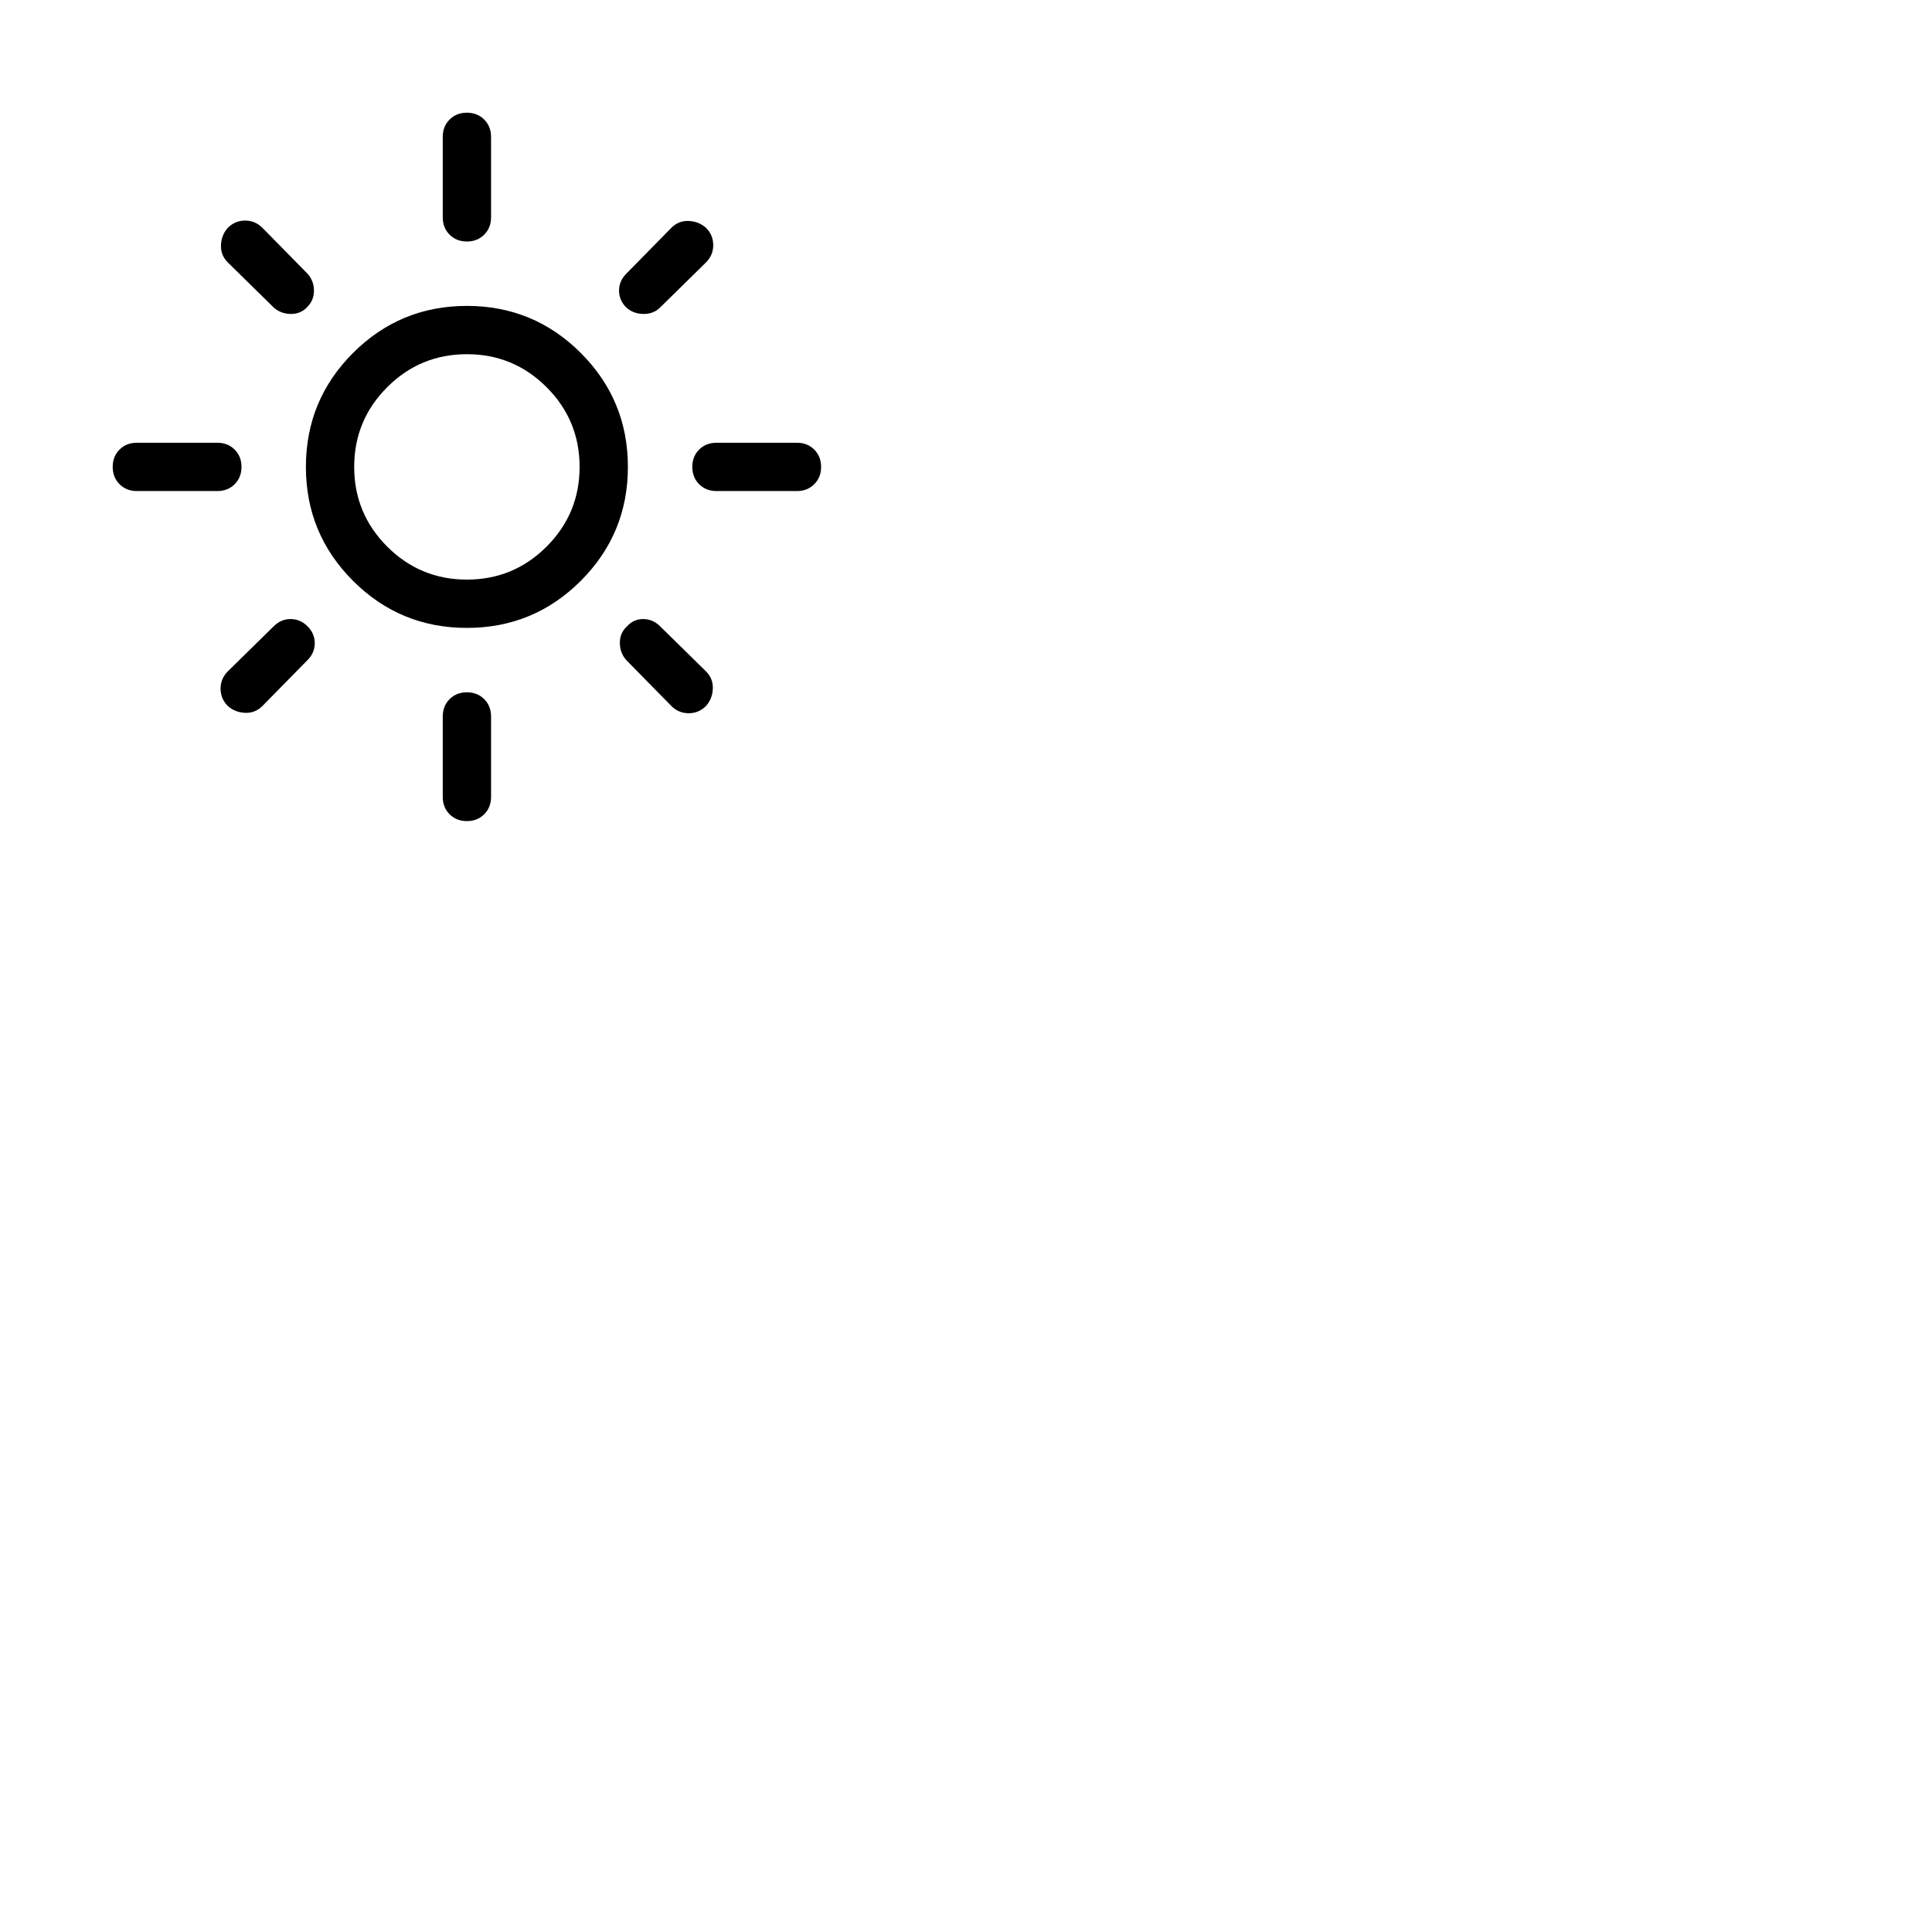
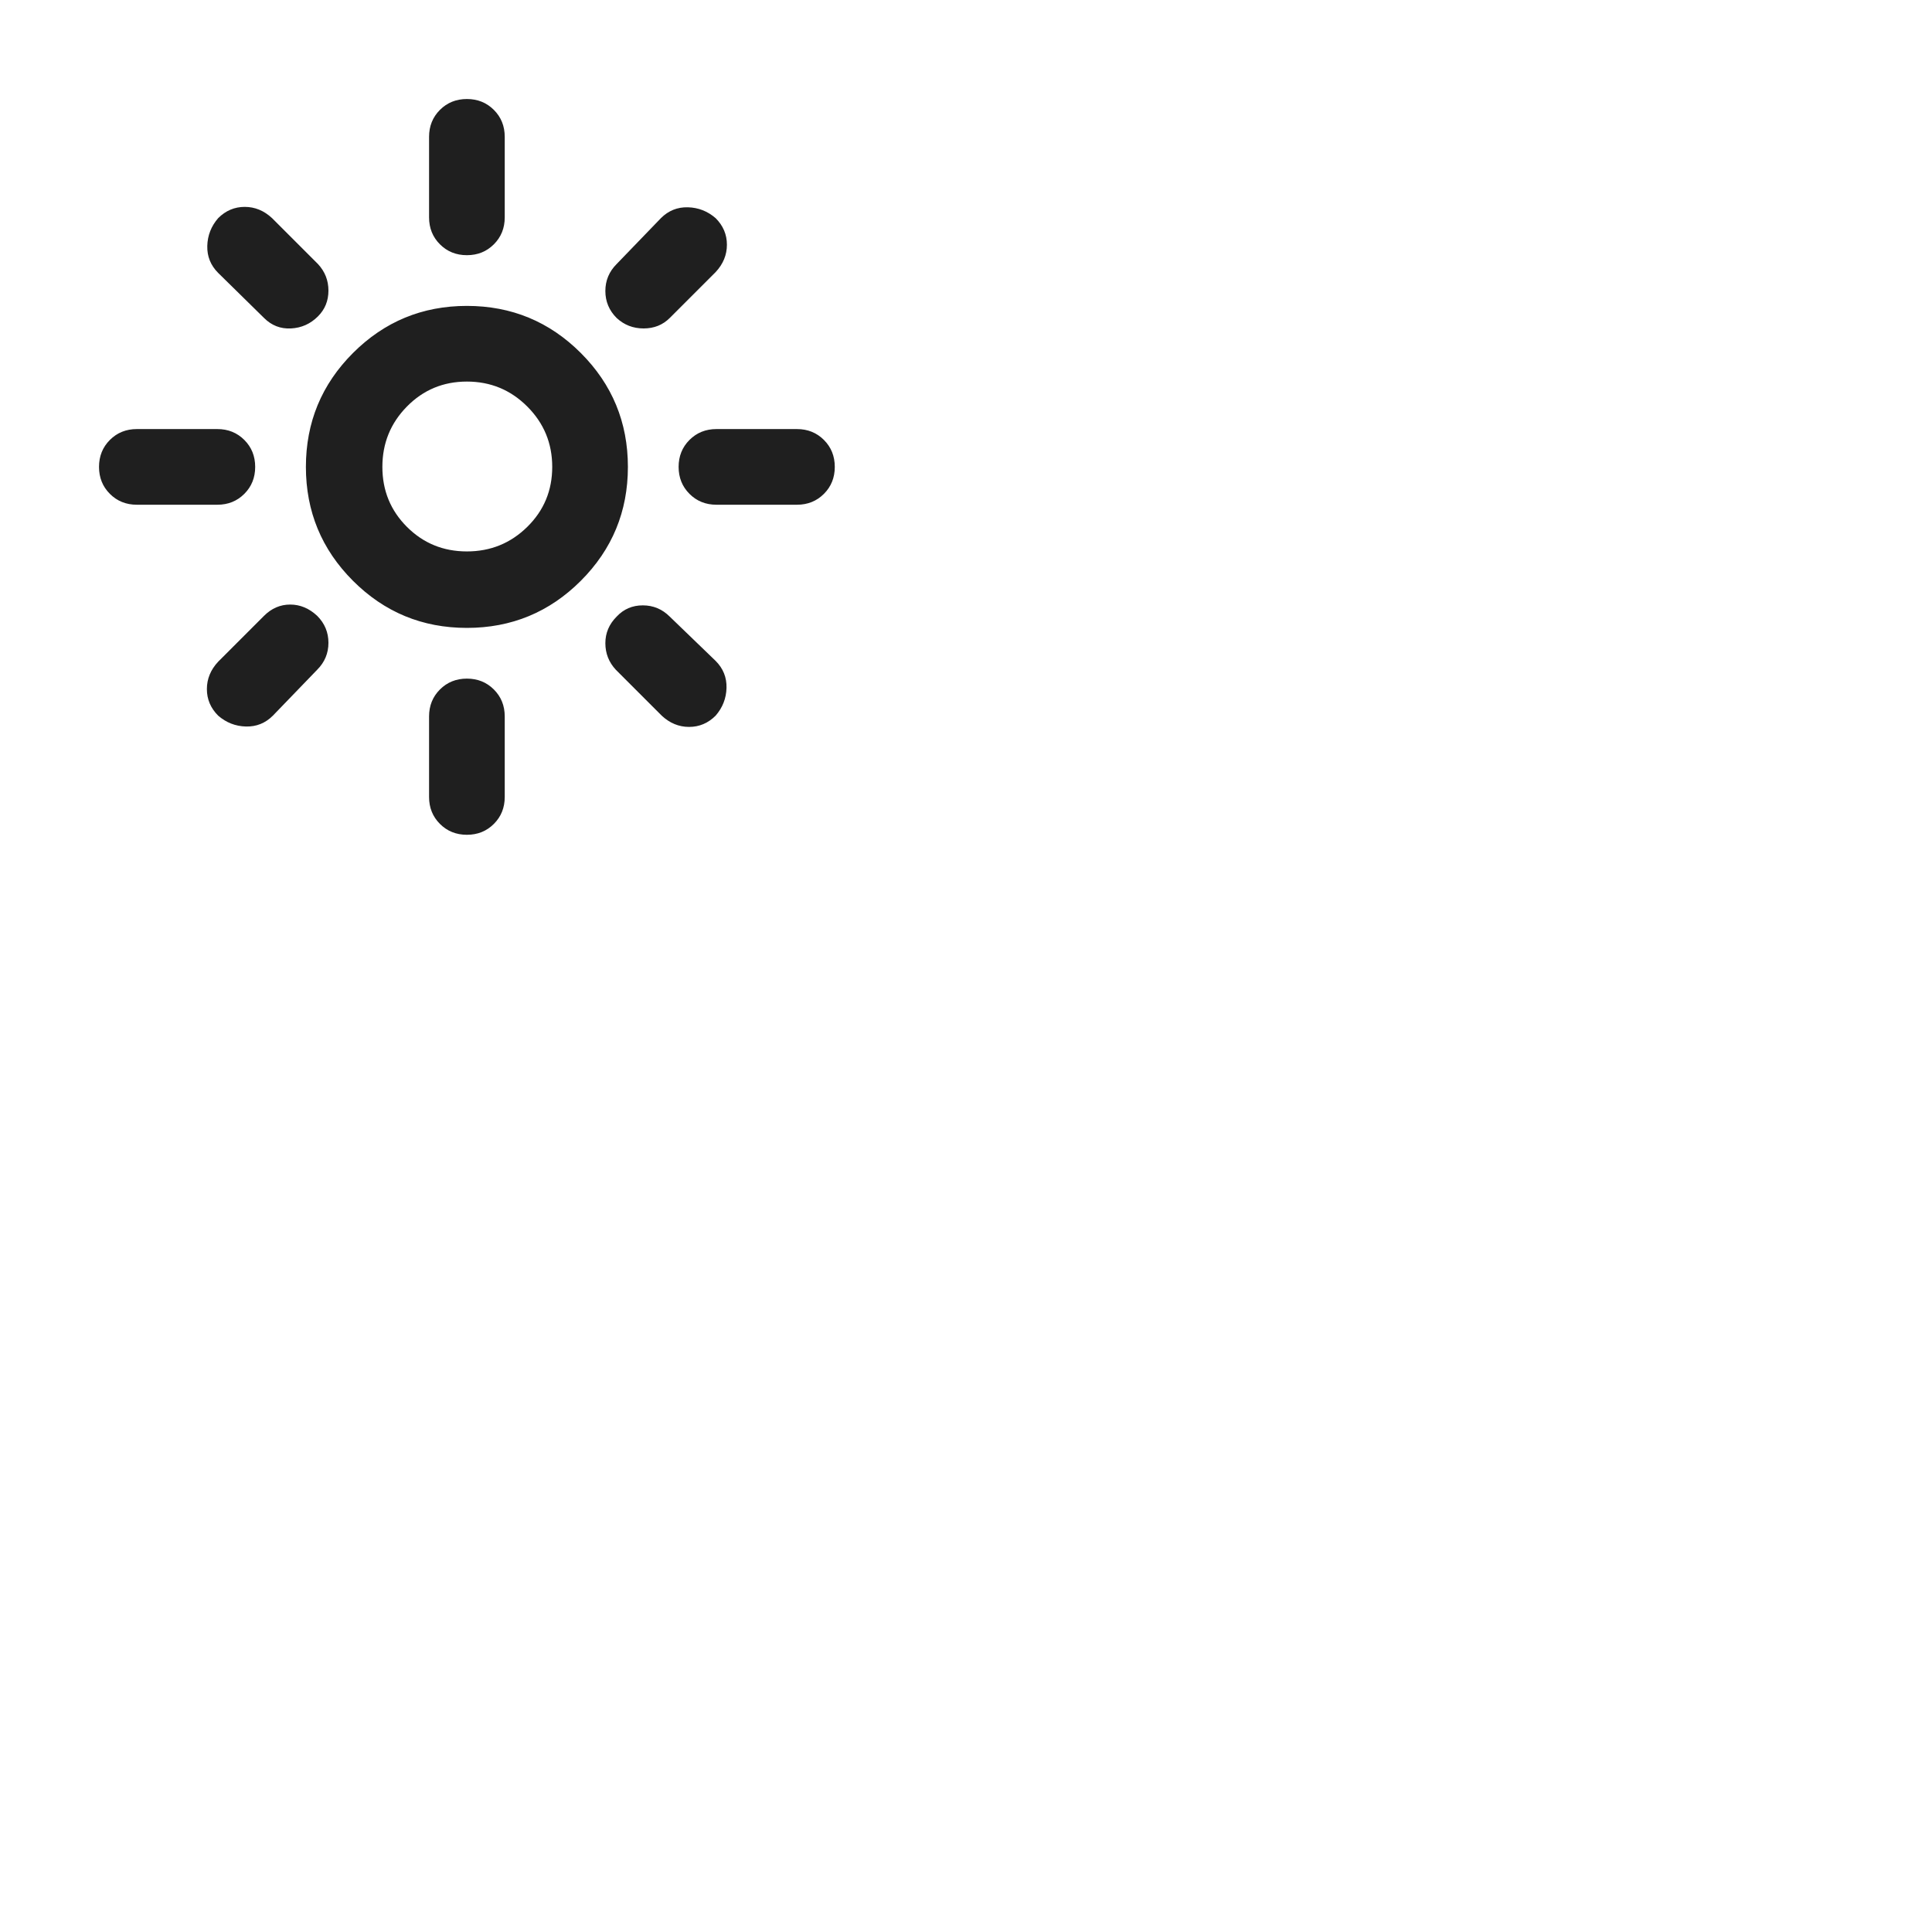
<svg xmlns="http://www.w3.org/2000/svg" height="48" width="48">
-   <path transform="scale(0.4) translate(5, 5)" d="M24 31q2.9 0 4.95-2.05Q31 26.9 31 24q0-2.9-2.05-4.95Q26.9 17 24 17q-2.9 0-4.95 2.05Q17 21.1 17 24q0 2.9 2.05 4.95Q21.1 31 24 31Zm0 3q-4.15 0-7.075-2.925T14 24q0-4.15 2.925-7.075T24 14q4.15 0 7.075 2.925T34 24q0 4.15-2.925 7.075T24 34ZM3.5 25.5q-.65 0-1.075-.425Q2 24.65 2 24q0-.65.425-1.075Q2.85 22.5 3.5 22.5h5q.65 0 1.075.425Q10 23.35 10 24q0 .65-.425 1.075-.425.425-1.075.425Zm36 0q-.65 0-1.075-.425Q38 24.65 38 24q0-.65.425-1.075.425-.425 1.075-.425h5q.65 0 1.075.425Q46 23.35 46 24q0 .65-.425 1.075-.425.425-1.075.425ZM24 10q-.65 0-1.075-.425Q22.5 9.15 22.5 8.5v-5q0-.65.425-1.075Q23.35 2 24 2q.65 0 1.075.425.425.425.425 1.075v5q0 .65-.425 1.075Q24.65 10 24 10Zm0 36q-.65 0-1.075-.425-.425-.425-.425-1.075v-5q0-.65.425-1.075Q23.35 38 24 38q.65 0 1.075.425.425.425.425 1.075v5q0 .65-.425 1.075Q24.65 46 24 46ZM12 14.1l-2.85-2.8q-.45-.45-.425-1.075.025-.625.425-1.075.45-.45 1.075-.45t1.075.45L14.1 12q.4.45.4 1.05 0 .6-.4 1-.4.45-1.025.45-.625 0-1.075-.4Zm24.7 24.75L33.9 36q-.4-.45-.4-1.075t.45-1.025q.4-.45 1-.45t1.05.45l2.85 2.8q.45.45.425 1.075-.025.625-.425 1.075-.45.45-1.075.45t-1.075-.45ZM33.9 14.1q-.45-.45-.45-1.05 0-.6.45-1.05l2.8-2.85q.45-.45 1.075-.425.625.025 1.075.425.45.45.45 1.075t-.45 1.075L36 14.1q-.4.4-1.025.4-.625 0-1.075-.4ZM9.15 38.85q-.45-.45-.45-1.075t.45-1.075L12 33.9q.45-.45 1.05-.45.6 0 1.05.45.45.45.45 1.05 0 .6-.45 1.05l-2.8 2.85q-.45.45-1.075.425-.625-.025-1.075-.425ZM24 24Z" />
+   <path transform="scale(0.4) translate(5, 5)" fill="#1f1f1f" d="M24 29.25q2.2 0 3.75-1.525Q29.3 26.2 29.3 24t-1.55-3.75Q26.2 18.7 24 18.7t-3.725 1.55Q18.75 21.8 18.75 24t1.525 3.725Q21.8 29.25 24 29.25ZM24 34q-4.15 0-7.075-2.925T14 24q0-4.15 2.925-7.075T24 14q4.15 0 7.075 2.925T34 24q0 4.15-2.925 7.075T24 34ZM3.5 26.35q-1 0-1.675-.675T1.15 24q0-1 .675-1.675T3.5 21.65h5q1 0 1.675.675T10.85 24q0 1-.675 1.675T8.5 26.35Zm36 0q-1 0-1.675-.675T37.15 24q0-1 .675-1.675t1.675-.675h5q1 0 1.675.675T46.85 24q0 1-.675 1.675t-1.675.675ZM24 10.85q-1 0-1.675-.675T21.65 8.5v-5q0-1 .675-1.675T24 1.15q1 0 1.675.675T26.35 3.5v5q0 1-.675 1.675T24 10.85Zm0 36q-1 0-1.675-.675T21.65 44.5v-5q0-1 .675-1.675T24 37.15q1 0 1.675.675t.675 1.675v5q0 1-.675 1.675T24 46.85Zm-12.6-32.1-2.85-2.8q-.7-.7-.675-1.675Q7.9 9.3 8.55 8.55q.7-.7 1.65-.7t1.7.7l2.85 2.85q.65.7.65 1.65t-.65 1.6q-.7.7-1.675.75-.975.05-1.675-.65Zm24.7 24.7-2.85-2.85q-.65-.7-.65-1.65t.7-1.65q.65-.7 1.625-.7t1.675.7l2.85 2.75q.7.7.675 1.675-.025.975-.675 1.725-.7.7-1.65.7t-1.7-.7Zm-2.8-24.7q-.7-.7-.7-1.675 0-.975.7-1.675l2.75-2.85q.7-.7 1.675-.675.975.025 1.725.675.7.7.7 1.65t-.7 1.7l-2.85 2.85q-.65.65-1.625.65t-1.675-.65ZM8.55 39.45q-.7-.7-.7-1.65t.7-1.7l2.85-2.85q.7-.7 1.625-.7t1.675.7q.7.7.7 1.675 0 .975-.7 1.675l-2.75 2.85q-.7.7-1.675.675Q9.3 40.1 8.55 39.45ZM24 24Z" />
</svg>
